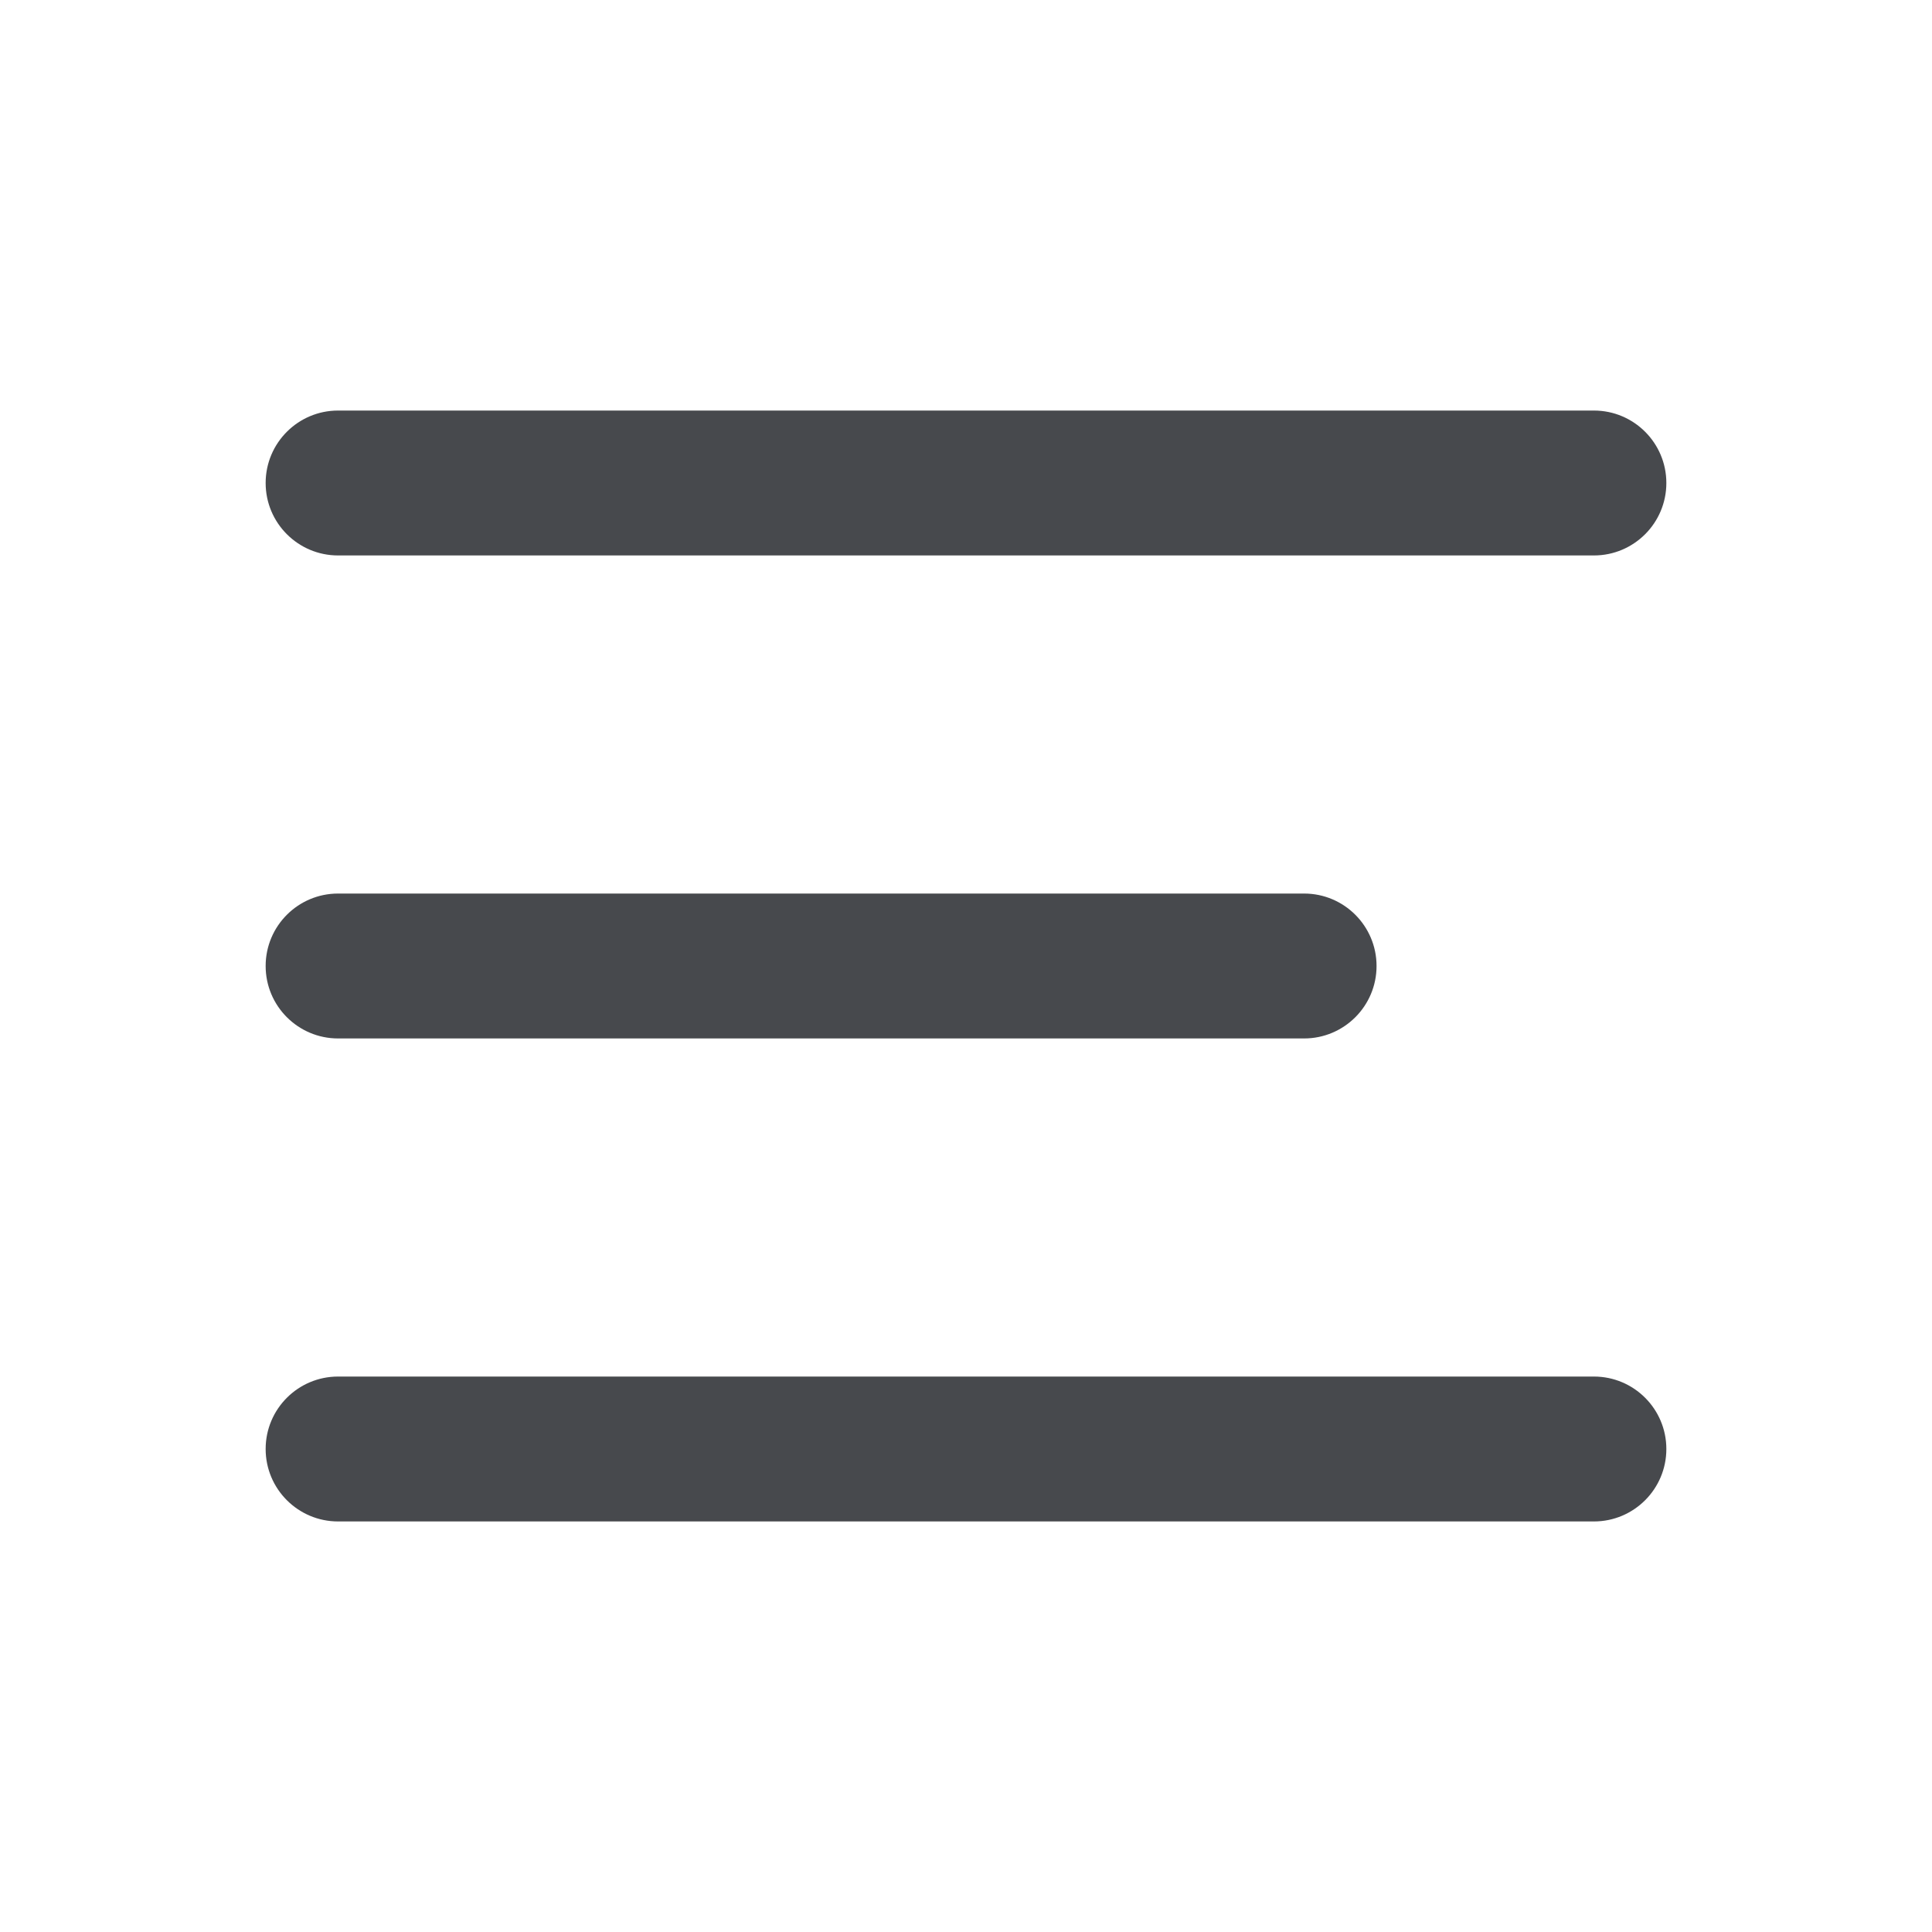
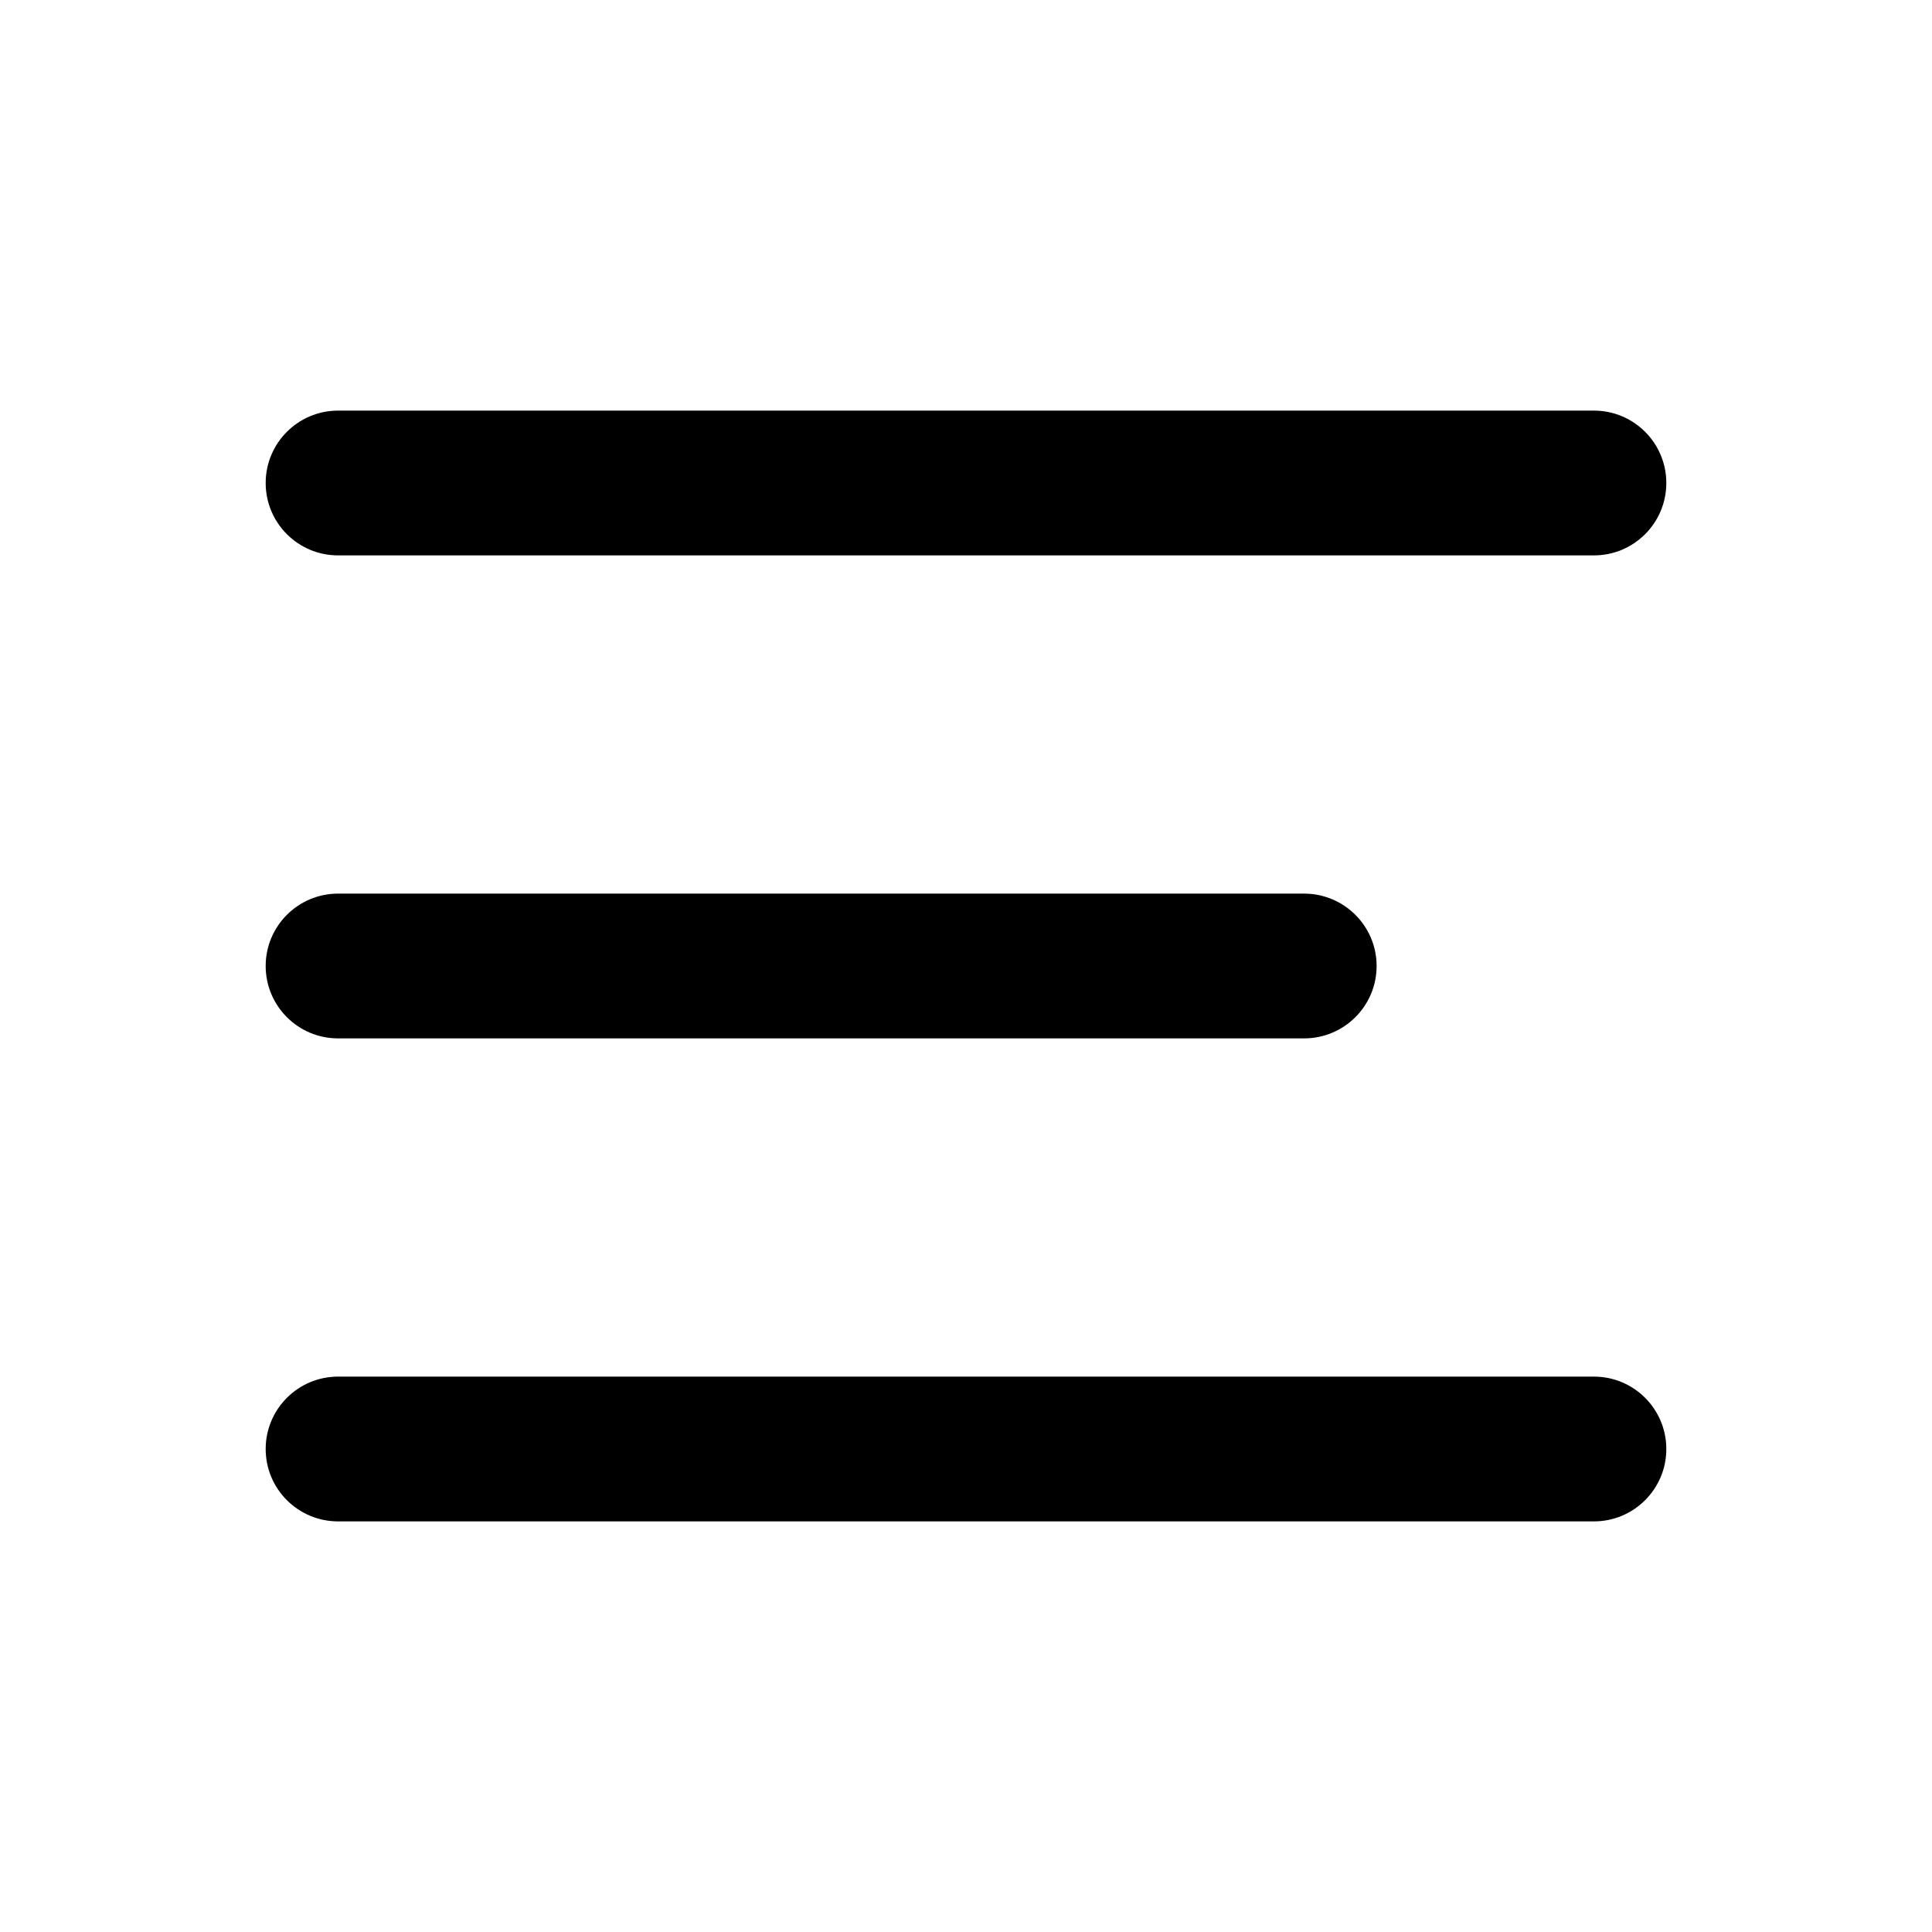
- <svg xmlns="http://www.w3.org/2000/svg" width="24" height="24" viewBox="0 0 24 24" fill="none">
-   <path fill-rule="evenodd" clip-rule="evenodd" d="M3.3 6C3.3 5.503 3.703 5.1 4.2 5.1H19.8C20.297 5.1 20.7 5.503 20.7 6C20.7 6.497 20.297 6.9 19.8 6.9L4.2 6.9C3.703 6.9 3.3 6.497 3.3 6ZM3.3 12C3.3 11.503 3.703 11.1 4.2 11.1L16.2 11.1C16.697 11.1 17.1 11.503 17.1 12C17.1 12.497 16.697 12.9 16.2 12.9L4.2 12.9C3.703 12.9 3.3 12.497 3.3 12ZM4.2 17.1C3.703 17.1 3.3 17.503 3.3 18C3.3 18.497 3.703 18.9 4.2 18.9L19.8 18.9C20.297 18.9 20.7 18.497 20.7 18C20.7 17.503 20.297 17.1 19.8 17.1L4.2 17.1Z" fill="#47494D" />
+ <svg xmlns="http://www.w3.org/2000/svg" width="64" height="64" version="1.1">
+   <path d="M 8.801 16 C 8.801 14.676 9.875 13.602 11.199 13.602 L 52.801 13.602 C 54.125 13.602 55.199 14.676 55.199 16 C 55.199 17.324 54.125 18.398 52.801 18.398 L 11.199 18.398 C 9.875 18.398 8.801 17.324 8.801 16 Z M 8.801 32 C 8.801 30.676 9.875 29.602 11.199 29.602 L 43.199 29.602 C 44.527 29.602 45.602 30.676 45.602 32 C 45.602 33.324 44.527 34.398 43.199 34.398 L 11.199 34.398 C 9.875 34.398 8.801 33.324 8.801 32 Z M 11.199 45.602 C 9.875 45.602 8.801 46.676 8.801 48 C 8.801 49.324 9.875 50.398 11.199 50.398 L 52.801 50.398 C 54.125 50.398 55.199 49.324 55.199 48 C 55.199 46.676 54.125 45.602 52.801 45.602 Z M 11.199 45.602 " />
</svg>
